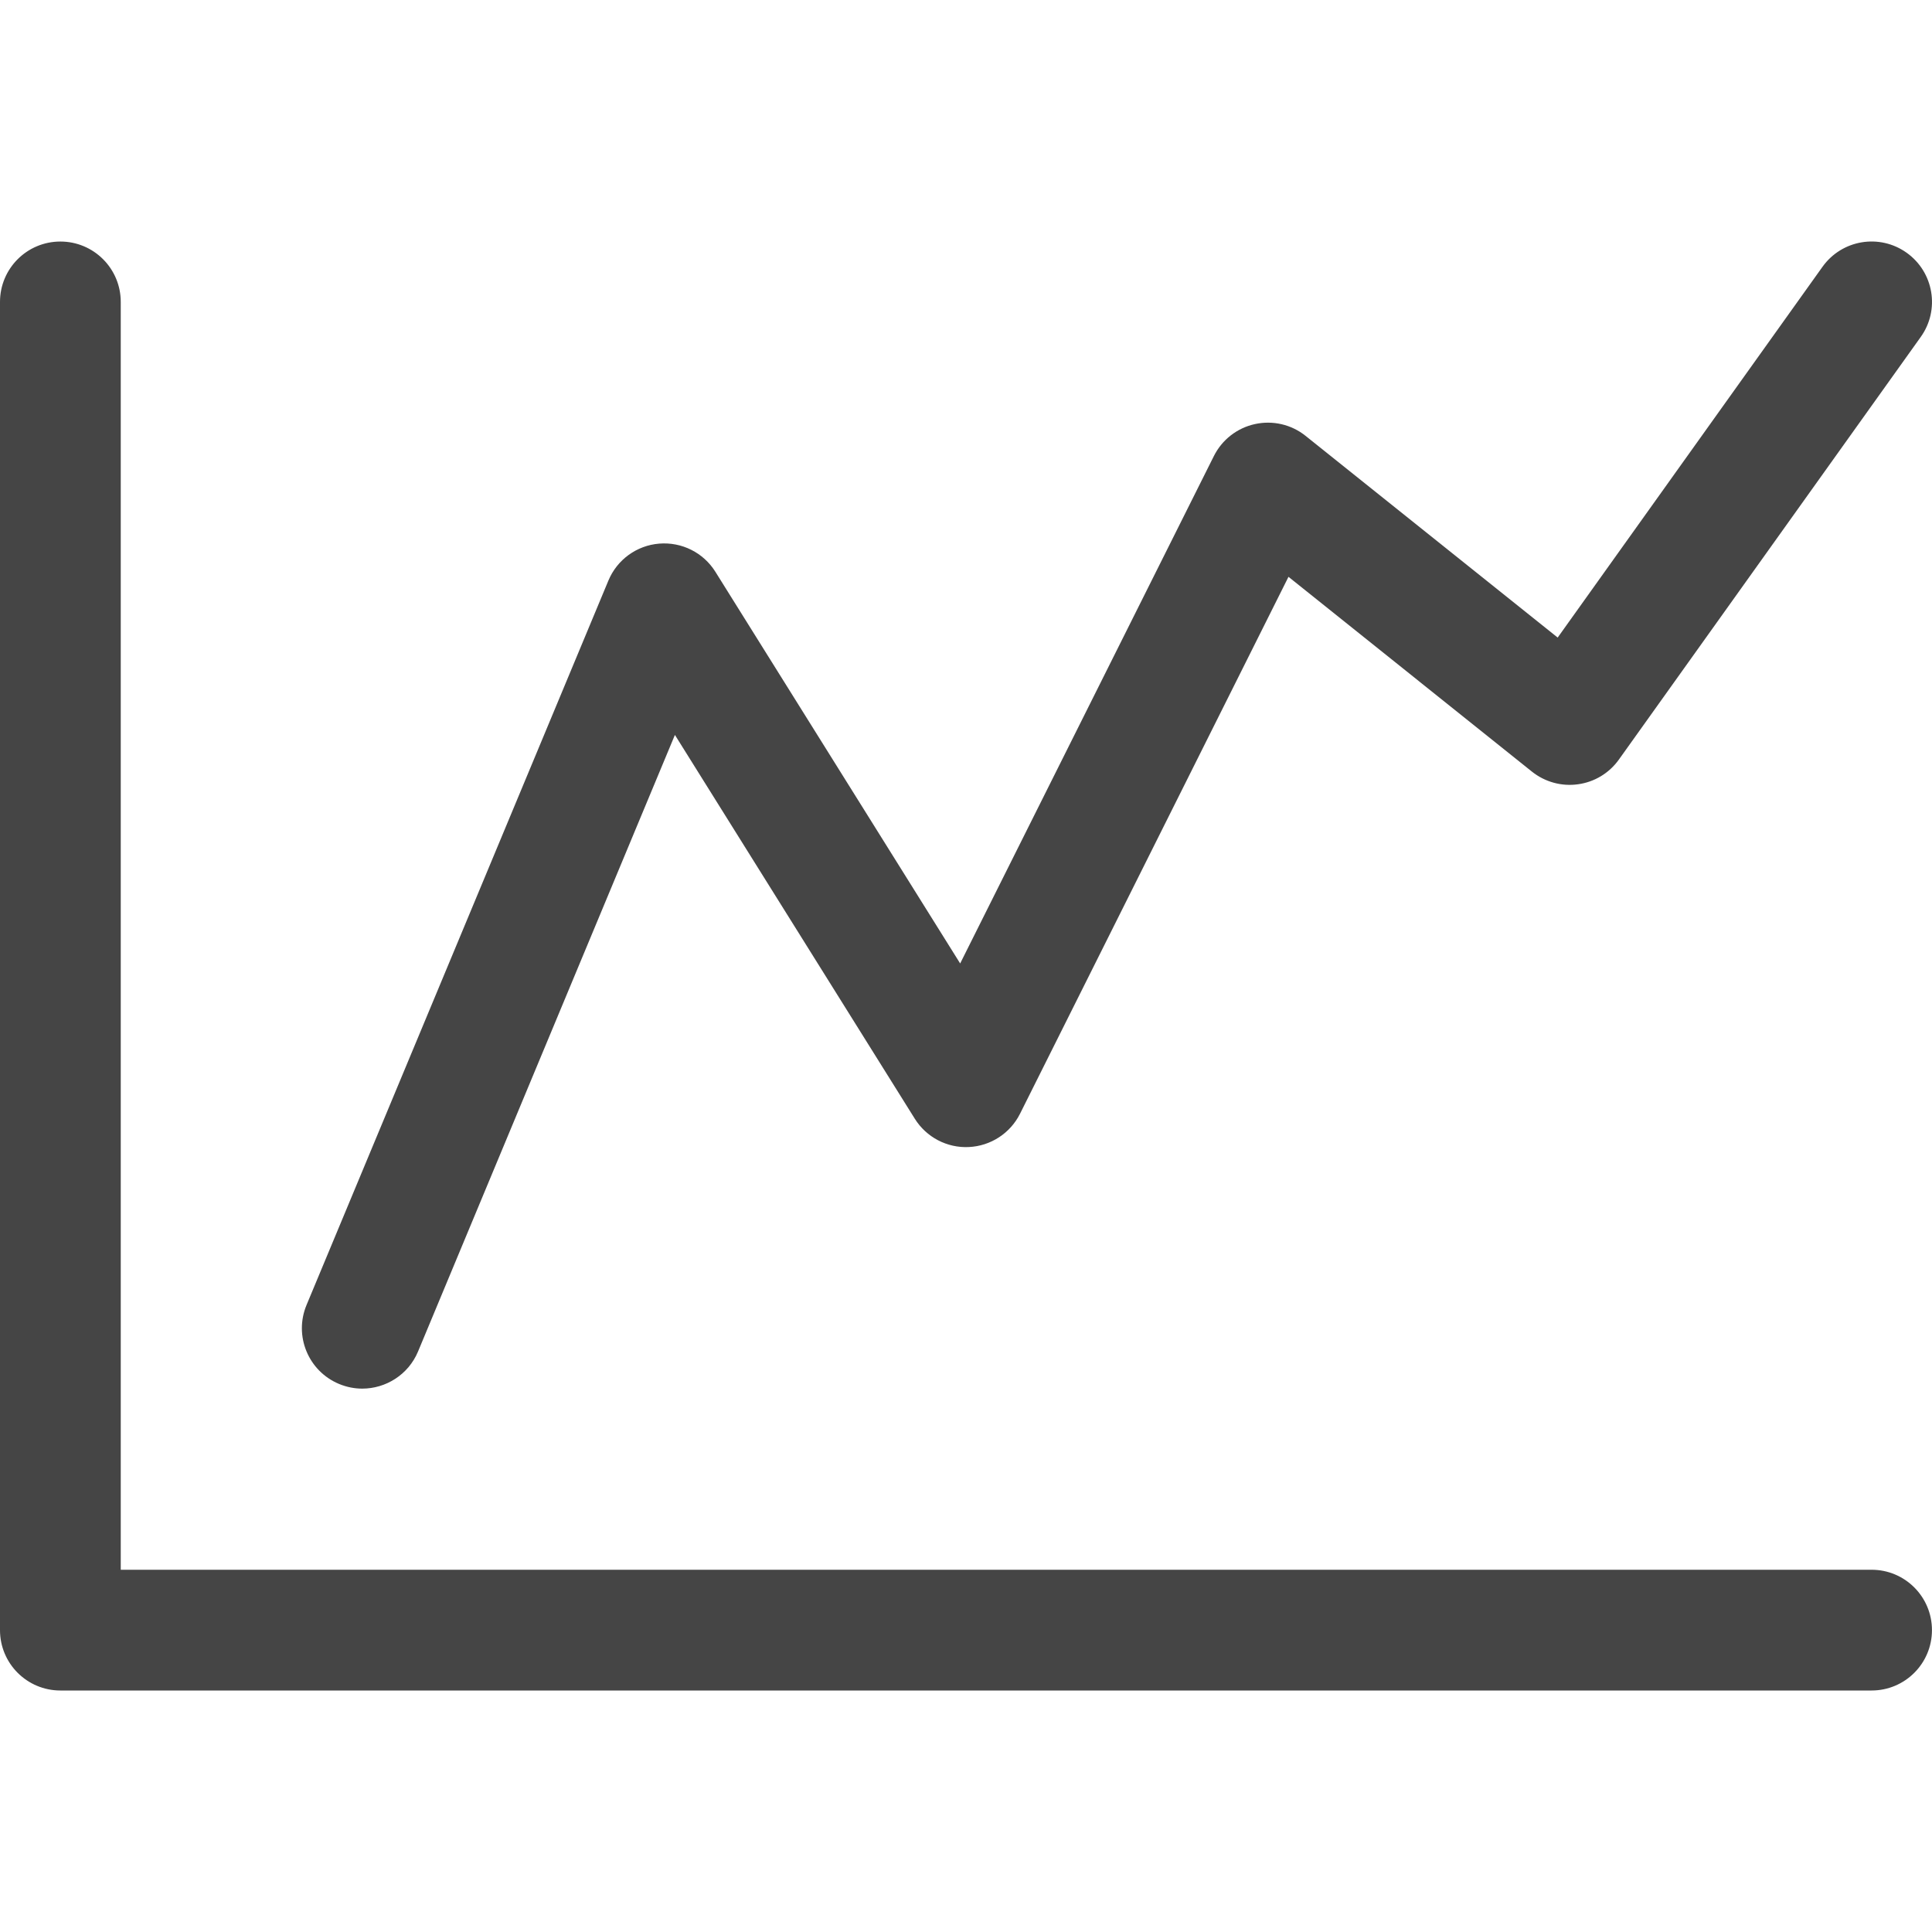
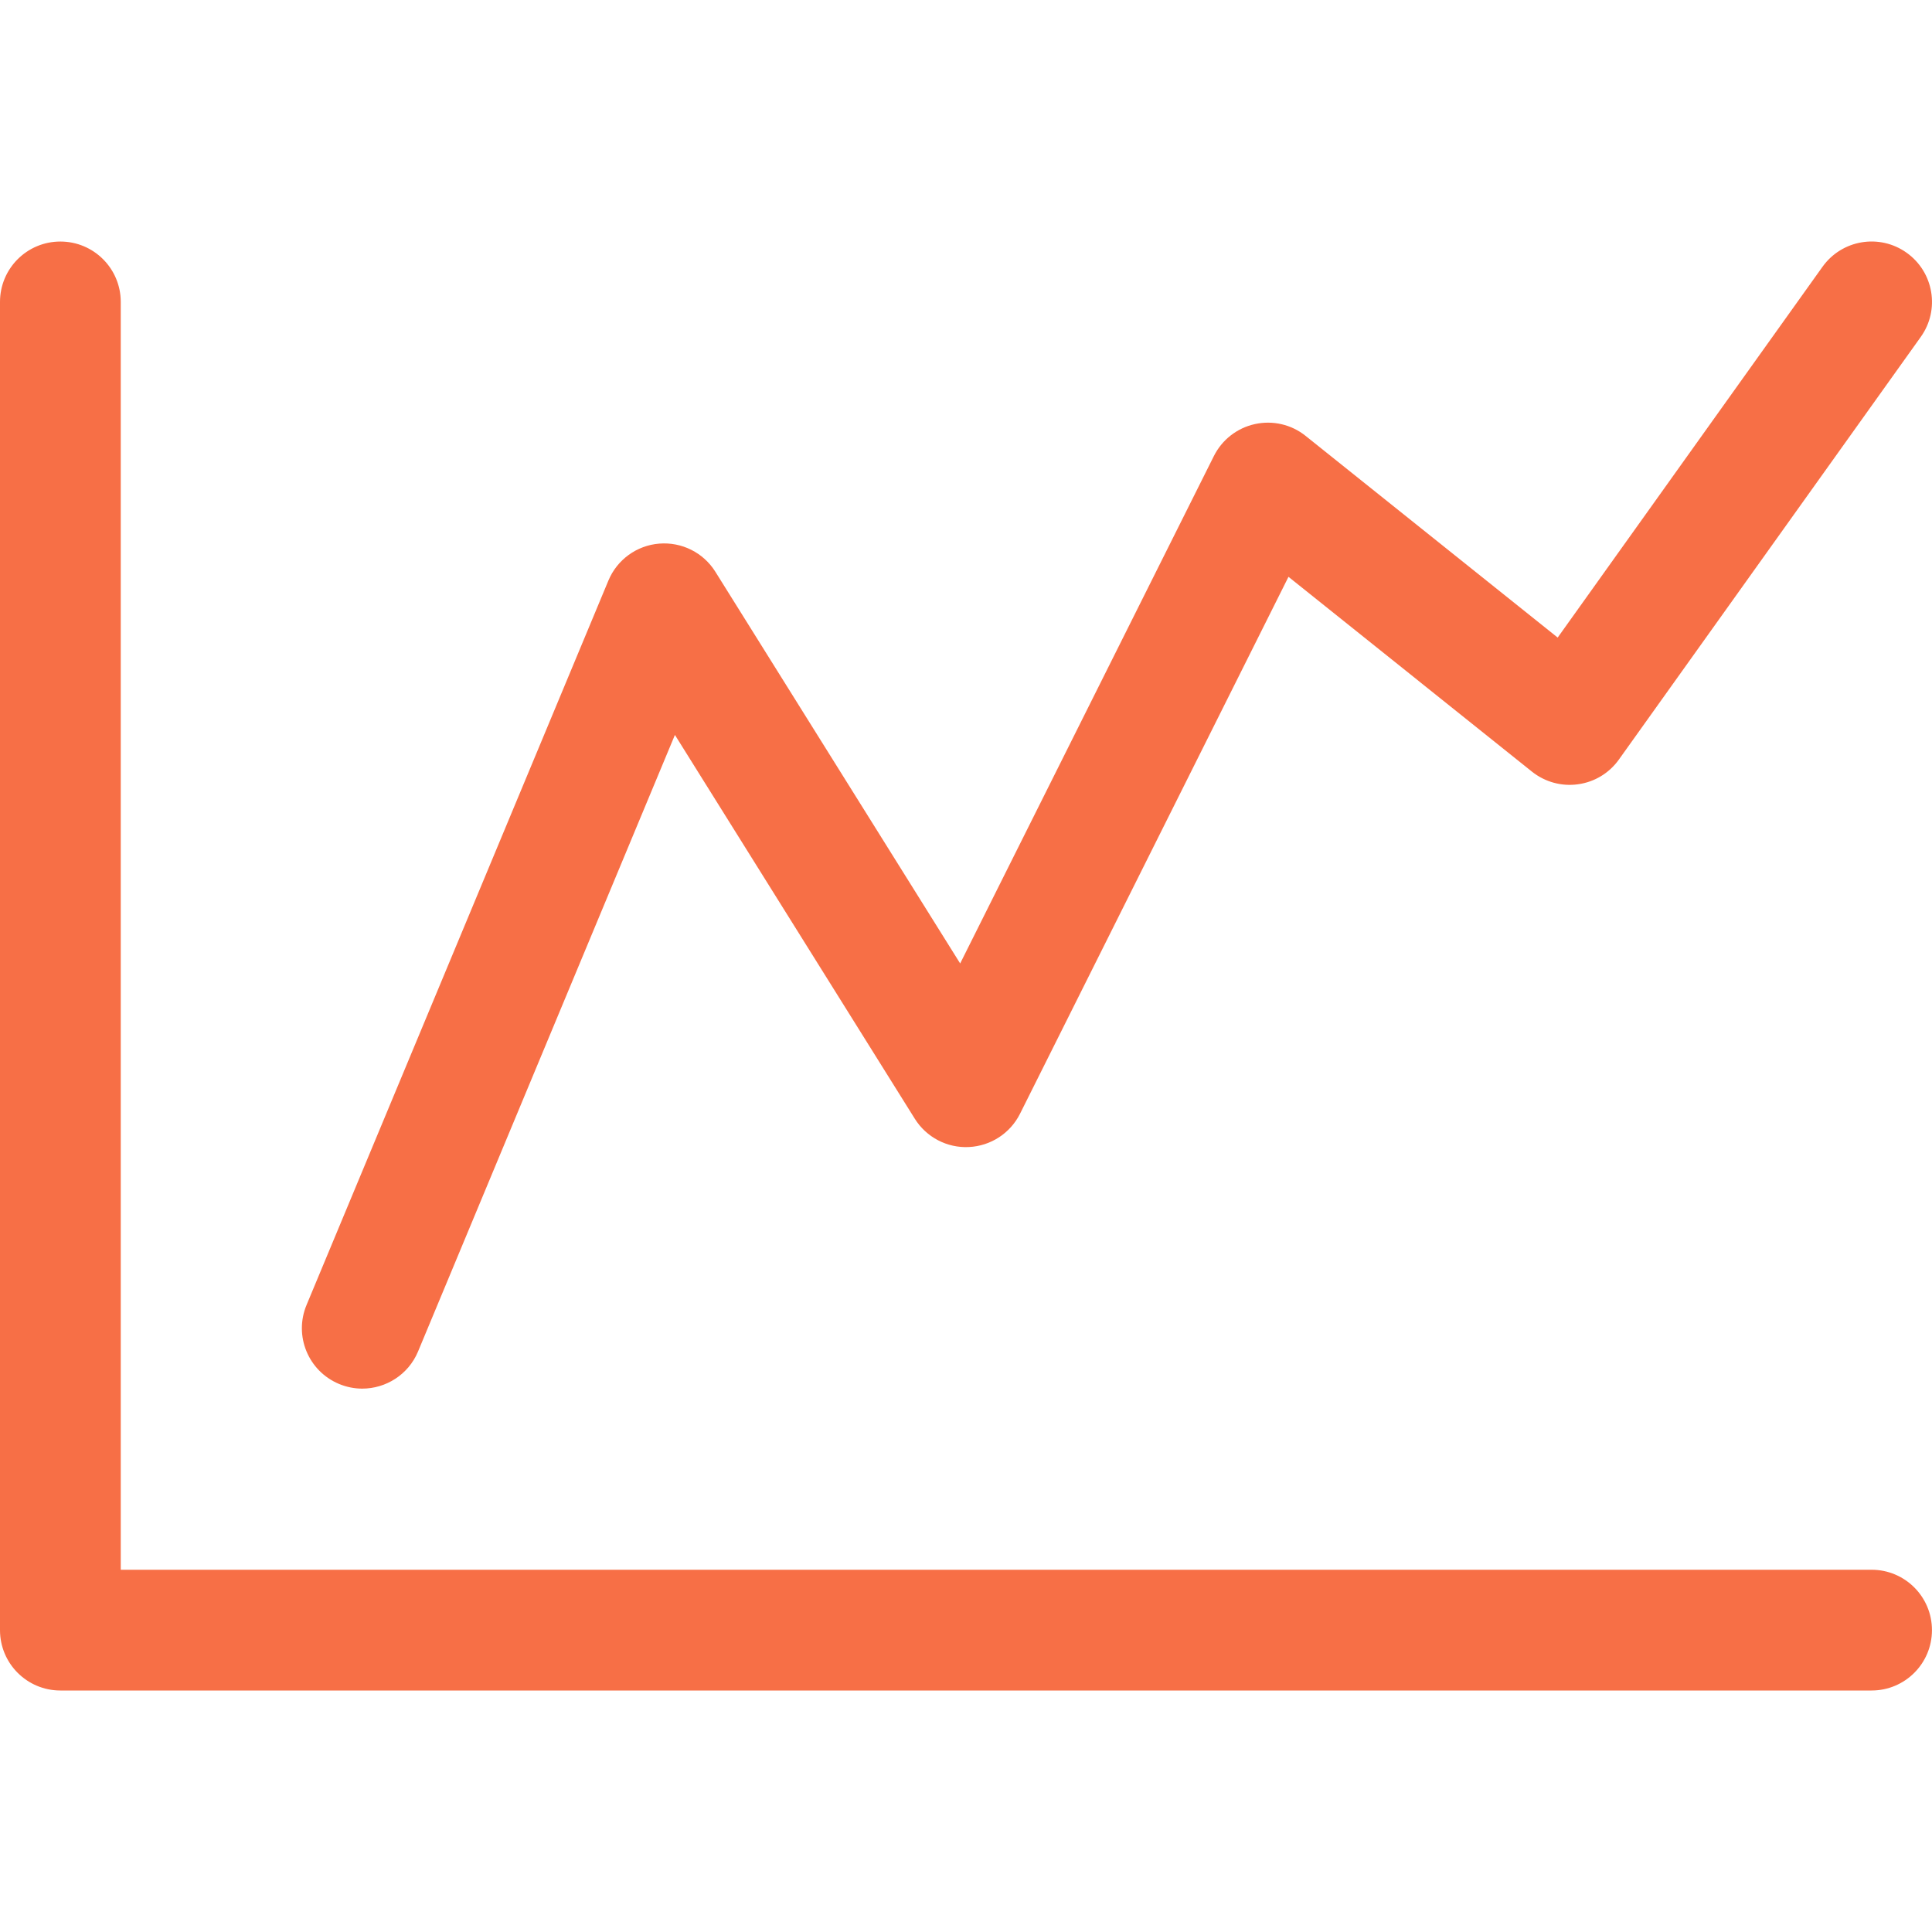
<svg xmlns="http://www.w3.org/2000/svg" width="48px" height="48px" viewBox="0 0 48 48" version="1.1">
  <defs />
-   <g id="icon-chart-up" stroke="none" stroke-width="1" fill="none" fill-rule="evenodd">
-     <path d="M9,34.5 C9.587,34.5 10.146,34.153 10.386,33.578 L16.768,18.259 L22.728,27.795 C23.015,28.254 23.529,28.525 24.071,28.498 C24.613,28.472 25.098,28.157 25.342,27.671 L32.012,14.331 L38.062,19.172 C38.385,19.429 38.799,19.543 39.206,19.485 C39.615,19.429 39.98,19.208 40.22,18.872 L47.72,8.372 C48.202,7.699 48.046,6.762 47.371,6.28 C46.696,5.798 45.761,5.954 45.279,6.629 L38.7,15.84 L32.437,10.829 C32.083,10.545 31.62,10.439 31.179,10.536 C30.737,10.632 30.362,10.924 30.159,11.329 L23.855,23.937 L17.773,14.205 C17.475,13.729 16.939,13.461 16.378,13.506 C15.819,13.551 15.332,13.905 15.116,14.423 L7.616,32.422 C7.297,33.188 7.659,34.065 8.424,34.384 C8.612,34.462 8.807,34.5 9,34.5 Z M46.499,42 L1.5,42 C0.671,42 0,41.329 0,40.5 L0,7.501 C0,6.672 0.671,6.001 1.5,6.001 C2.329,6.001 3,6.672 3,7.501 L3,39 L46.499,39 C47.328,39 47.999,39.671 47.999,40.5 C47.999,41.329 47.328,42 46.499,42 Z" id="Fill-131-Copy-2" fill="#454545" />
+   <g id="icon-chart-up-copy" stroke="none" stroke-width="1" fill="none" fill-rule="evenodd">
+     <path d="M9,34.5 C9.587,34.5 10.146,34.153 10.386,33.578 L16.768,18.259 L22.728,27.795 C23.015,28.254 23.529,28.525 24.071,28.498 C24.613,28.472 25.098,28.157 25.342,27.671 L32.012,14.331 L38.062,19.172 C38.385,19.429 38.799,19.543 39.206,19.485 C39.615,19.429 39.98,19.208 40.22,18.872 L47.72,8.372 C48.202,7.699 48.046,6.762 47.371,6.28 C46.696,5.798 45.761,5.954 45.279,6.629 L38.7,15.84 L32.437,10.829 C32.083,10.545 31.62,10.439 31.179,10.536 C30.737,10.632 30.362,10.924 30.159,11.329 L23.855,23.937 L17.773,14.205 C17.475,13.729 16.939,13.461 16.378,13.506 C15.819,13.551 15.332,13.905 15.116,14.423 L7.616,32.422 C7.297,33.188 7.659,34.065 8.424,34.384 C8.612,34.462 8.807,34.5 9,34.5 Z M46.499,42 L1.5,42 C0.671,42 0,41.329 0,40.5 L0,7.501 C0,6.672 0.671,6.001 1.5,6.001 C2.329,6.001 3,6.672 3,7.501 L3,39 L46.499,39 C47.328,39 47.999,39.671 47.999,40.5 C47.999,41.329 47.328,42 46.499,42 Z" id="Fill-131-Copy-2" fill="#F76F46" />
  </g>
</svg>
